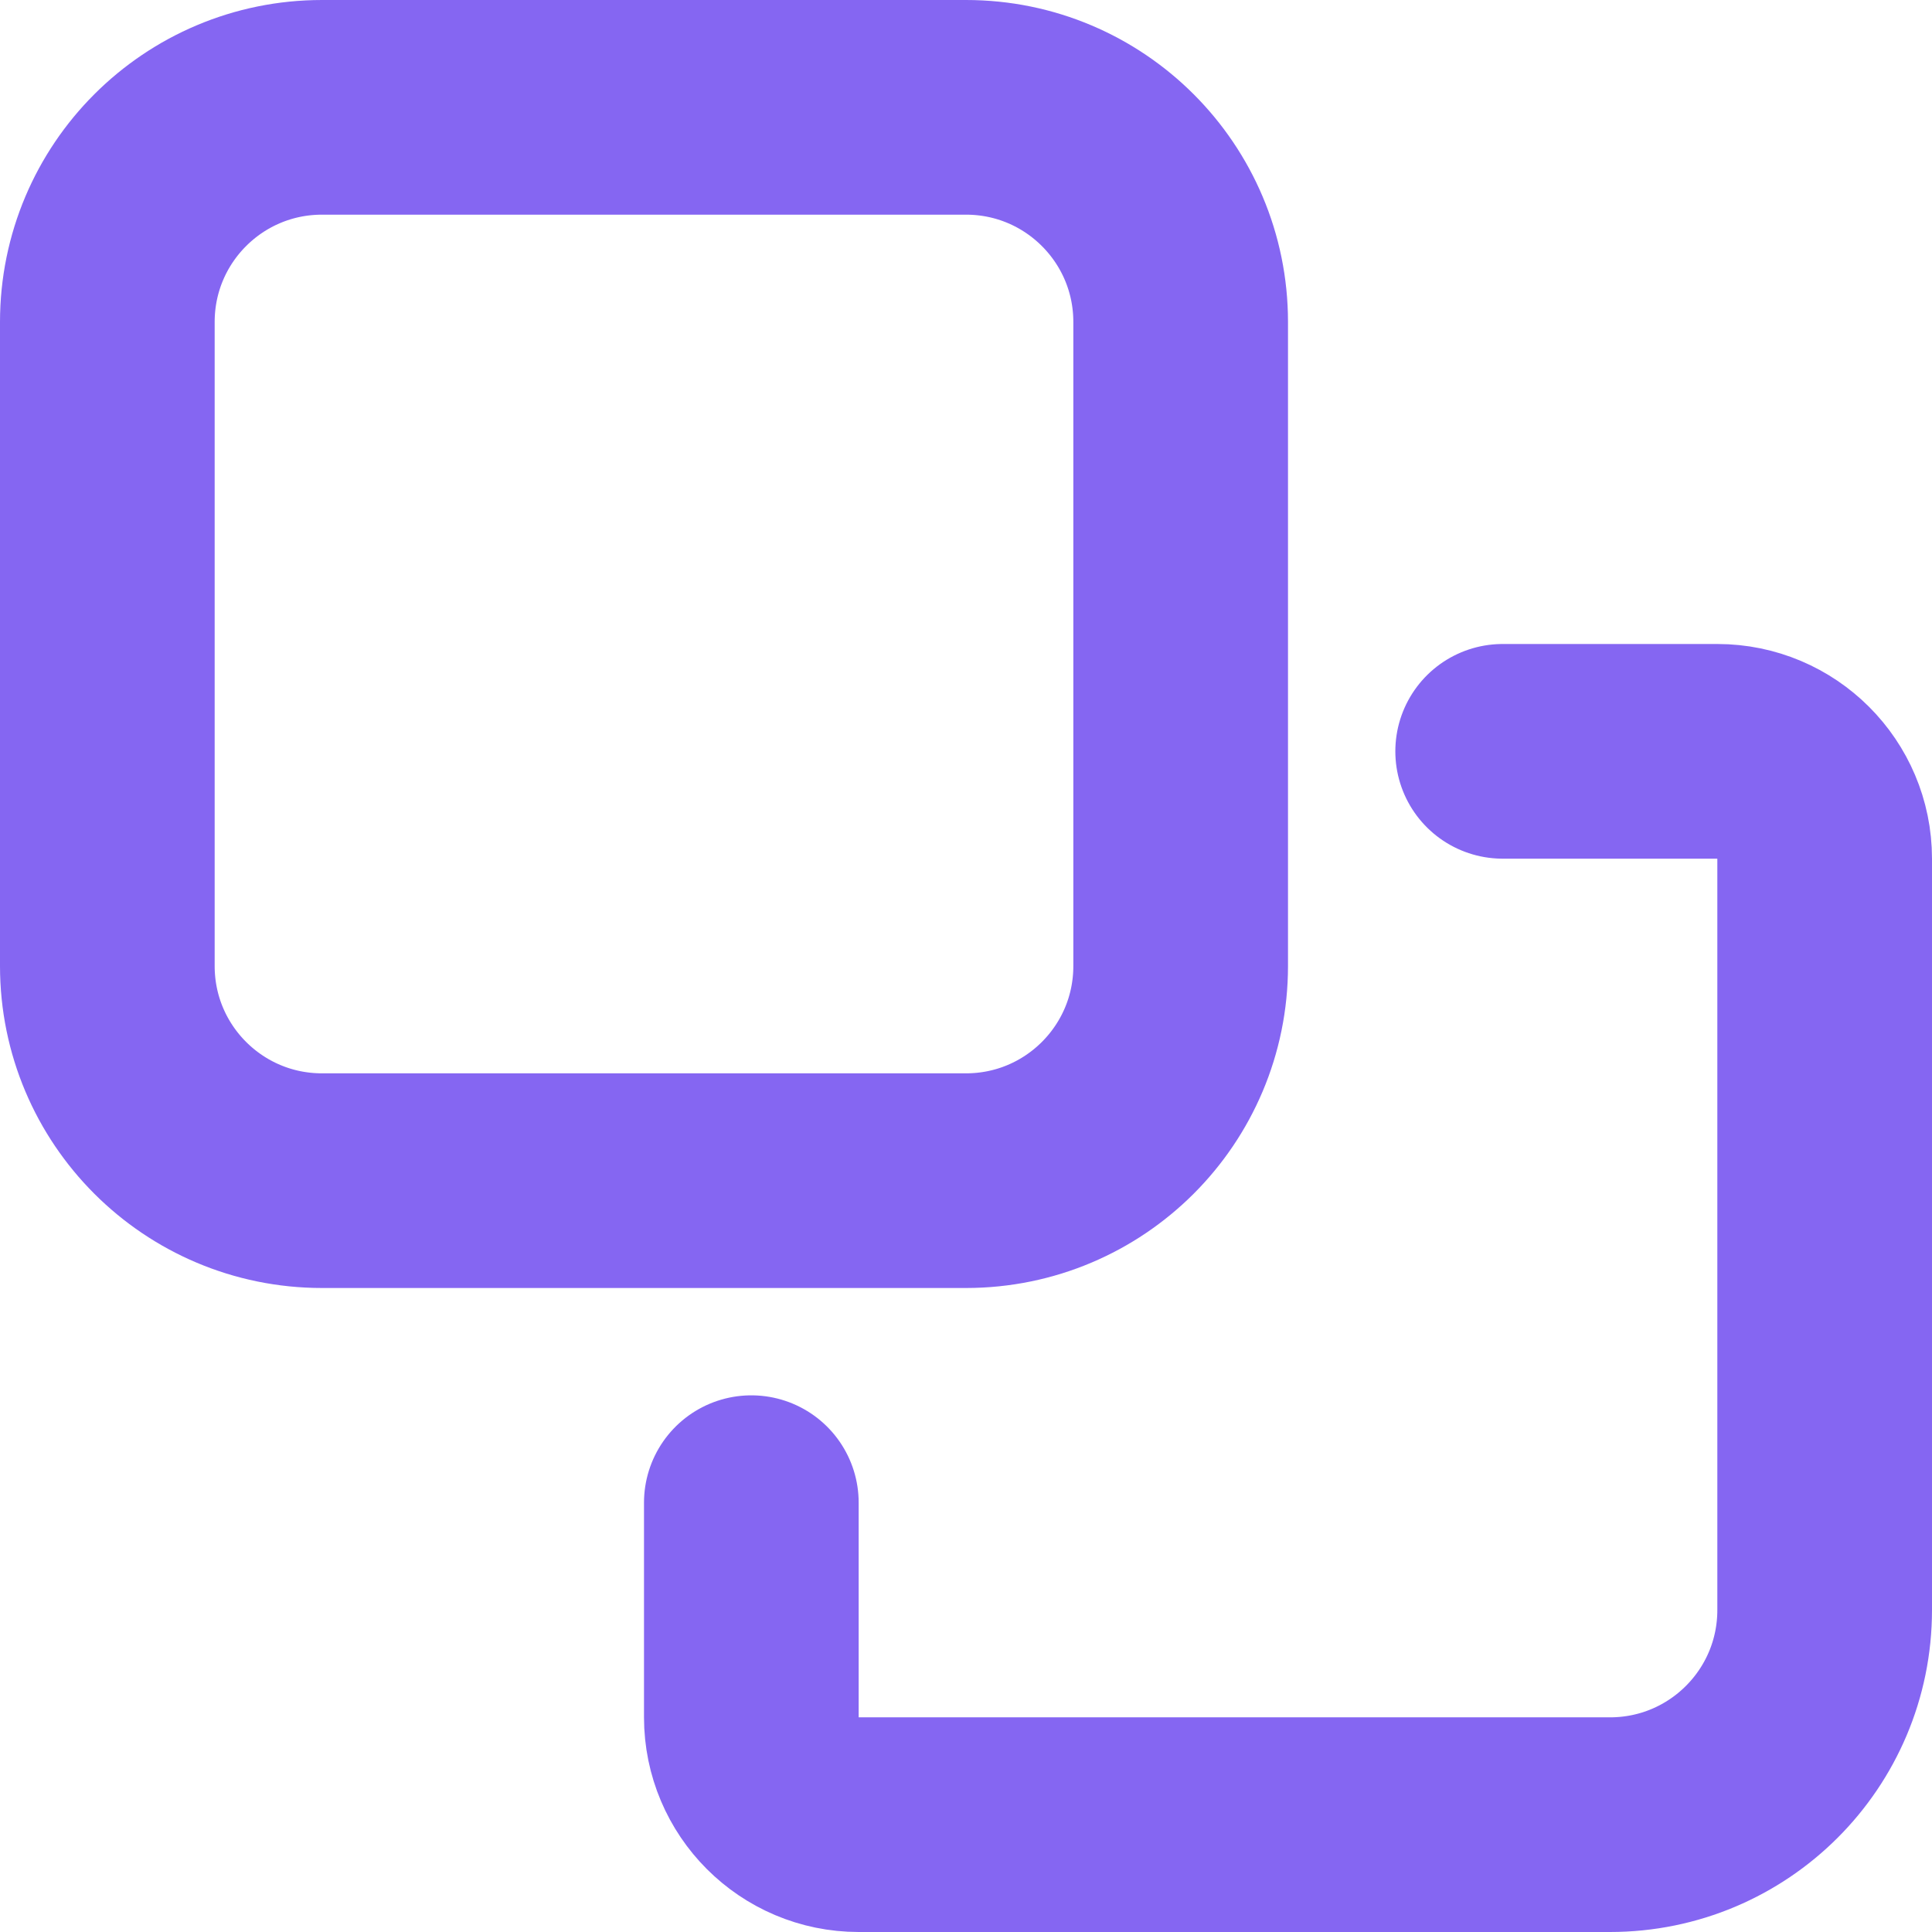
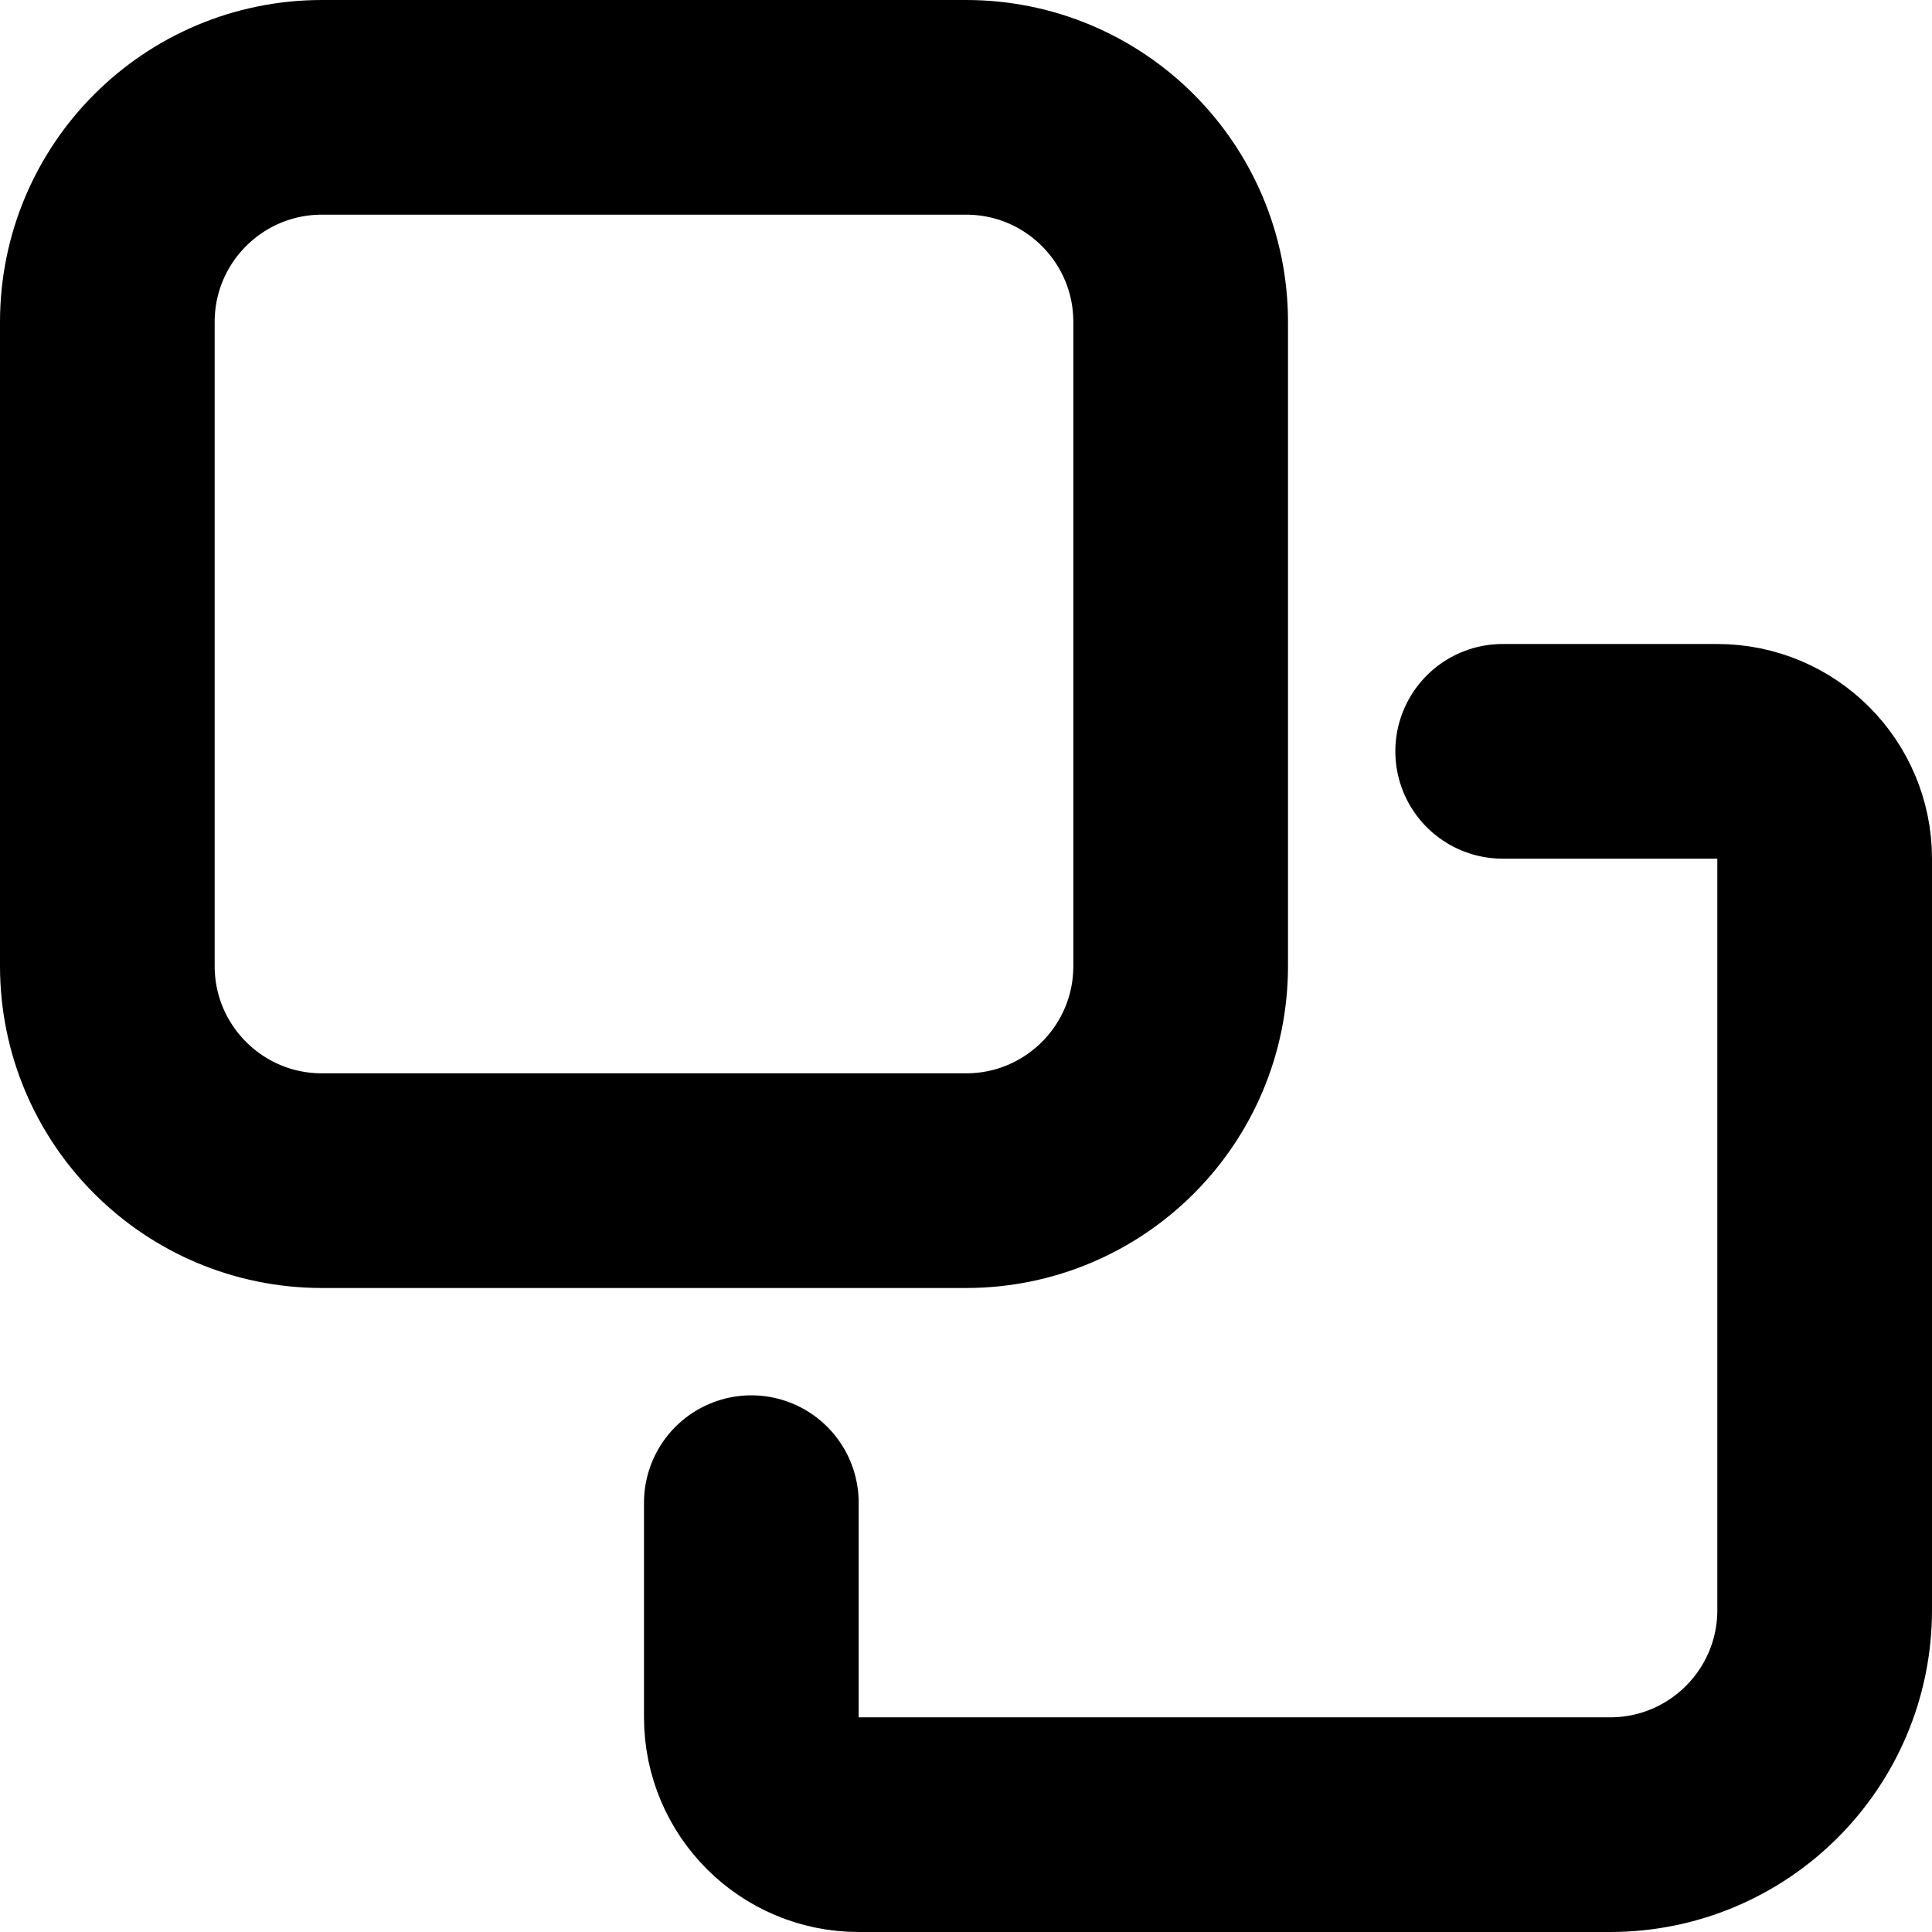
<svg xmlns="http://www.w3.org/2000/svg" width="18" height="18" viewBox="0 0 18 18" fill="none">
-   <path d="M14 7L16 7C16.552 7 17 7.448 17 8L17 15C17 16.105 16.105 17 15 17L8 17C7.448 17 7 16.552 7 16L7 14M9 1L3 1C1.895 1 1 1.895 1 3L1 9C1 10.105 1.895 11 3 11L9 11C10.105 11 11 10.105 11 9L11 3C11 1.895 10.105 1 9 1Z" stroke="#8566F2" stroke-width="2" stroke-linecap="round" />
+   <path d="M14 7L16 7C16.552 7 17 7.448 17 8L17 15C17 16.105 16.105 17 15 17L8 17C7.448 17 7 16.552 7 16L7 14M9 1L3 1C1.895 1 1 1.895 1 3L1 9C1 10.105 1.895 11 3 11L9 11C10.105 11 11 10.105 11 9L11 3C11 1.895 10.105 1 9 1Z" stroke="currentColor" stroke-width="2" stroke-linecap="round" />
</svg>
